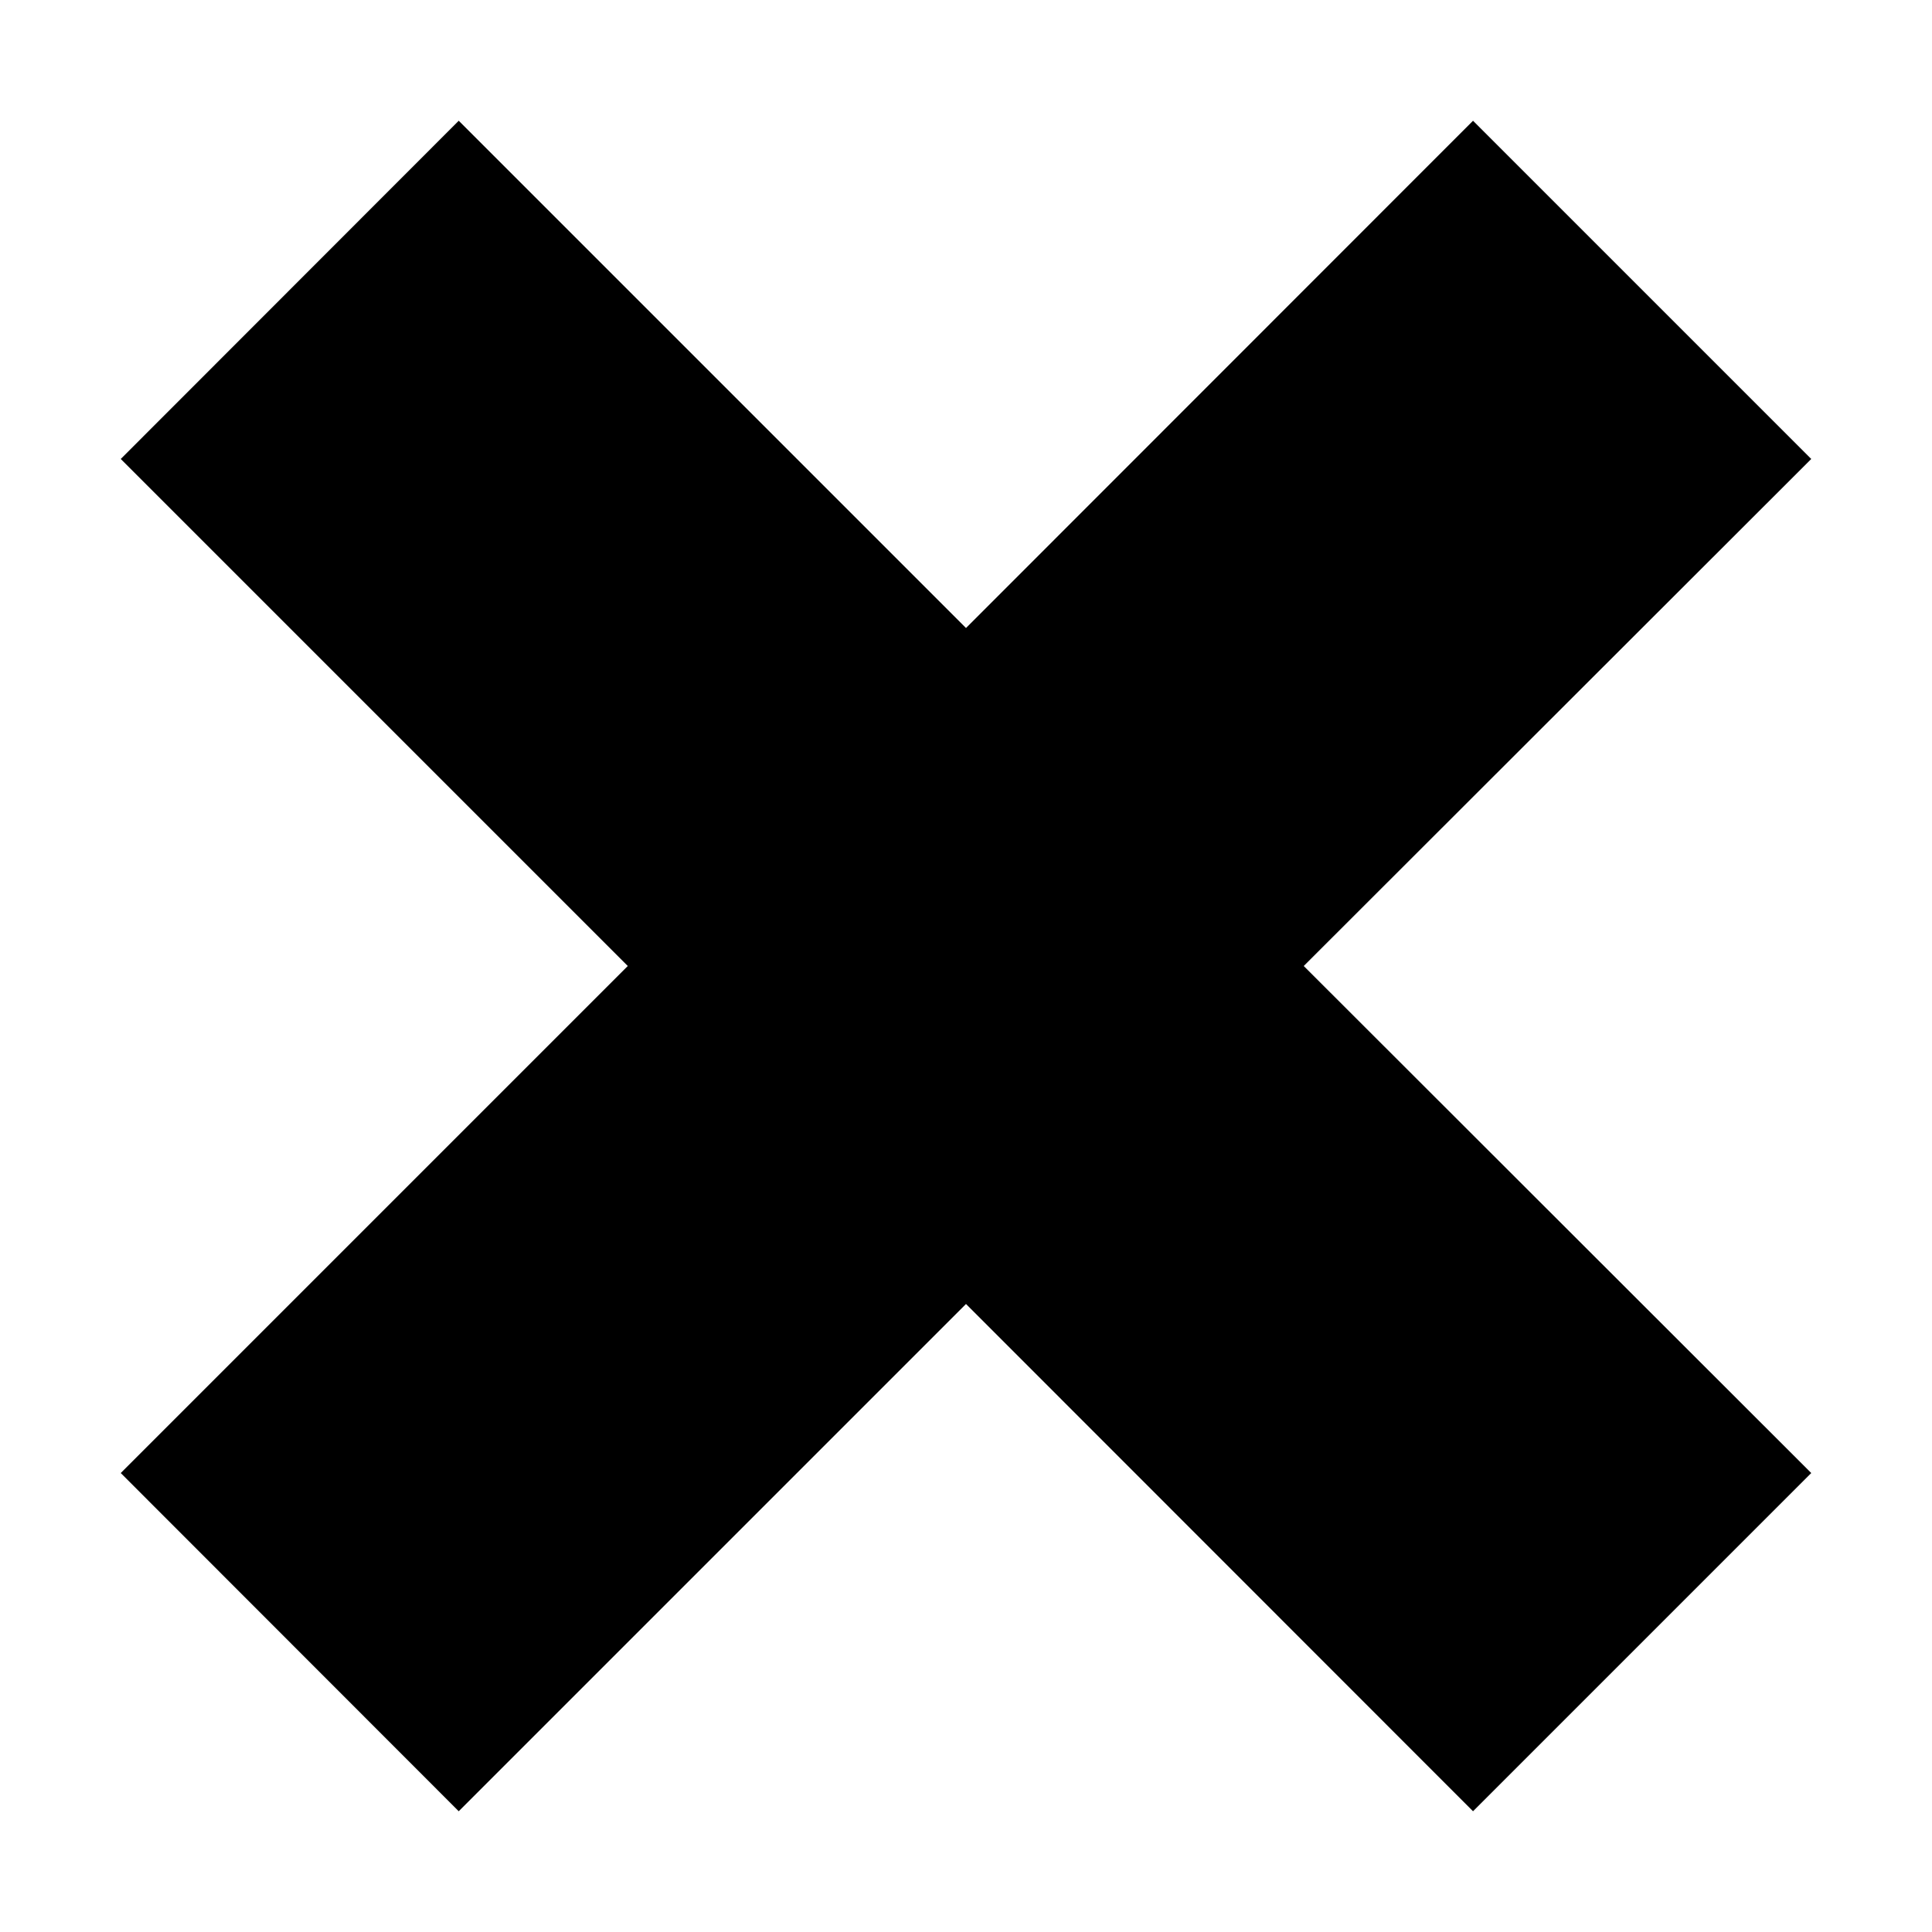
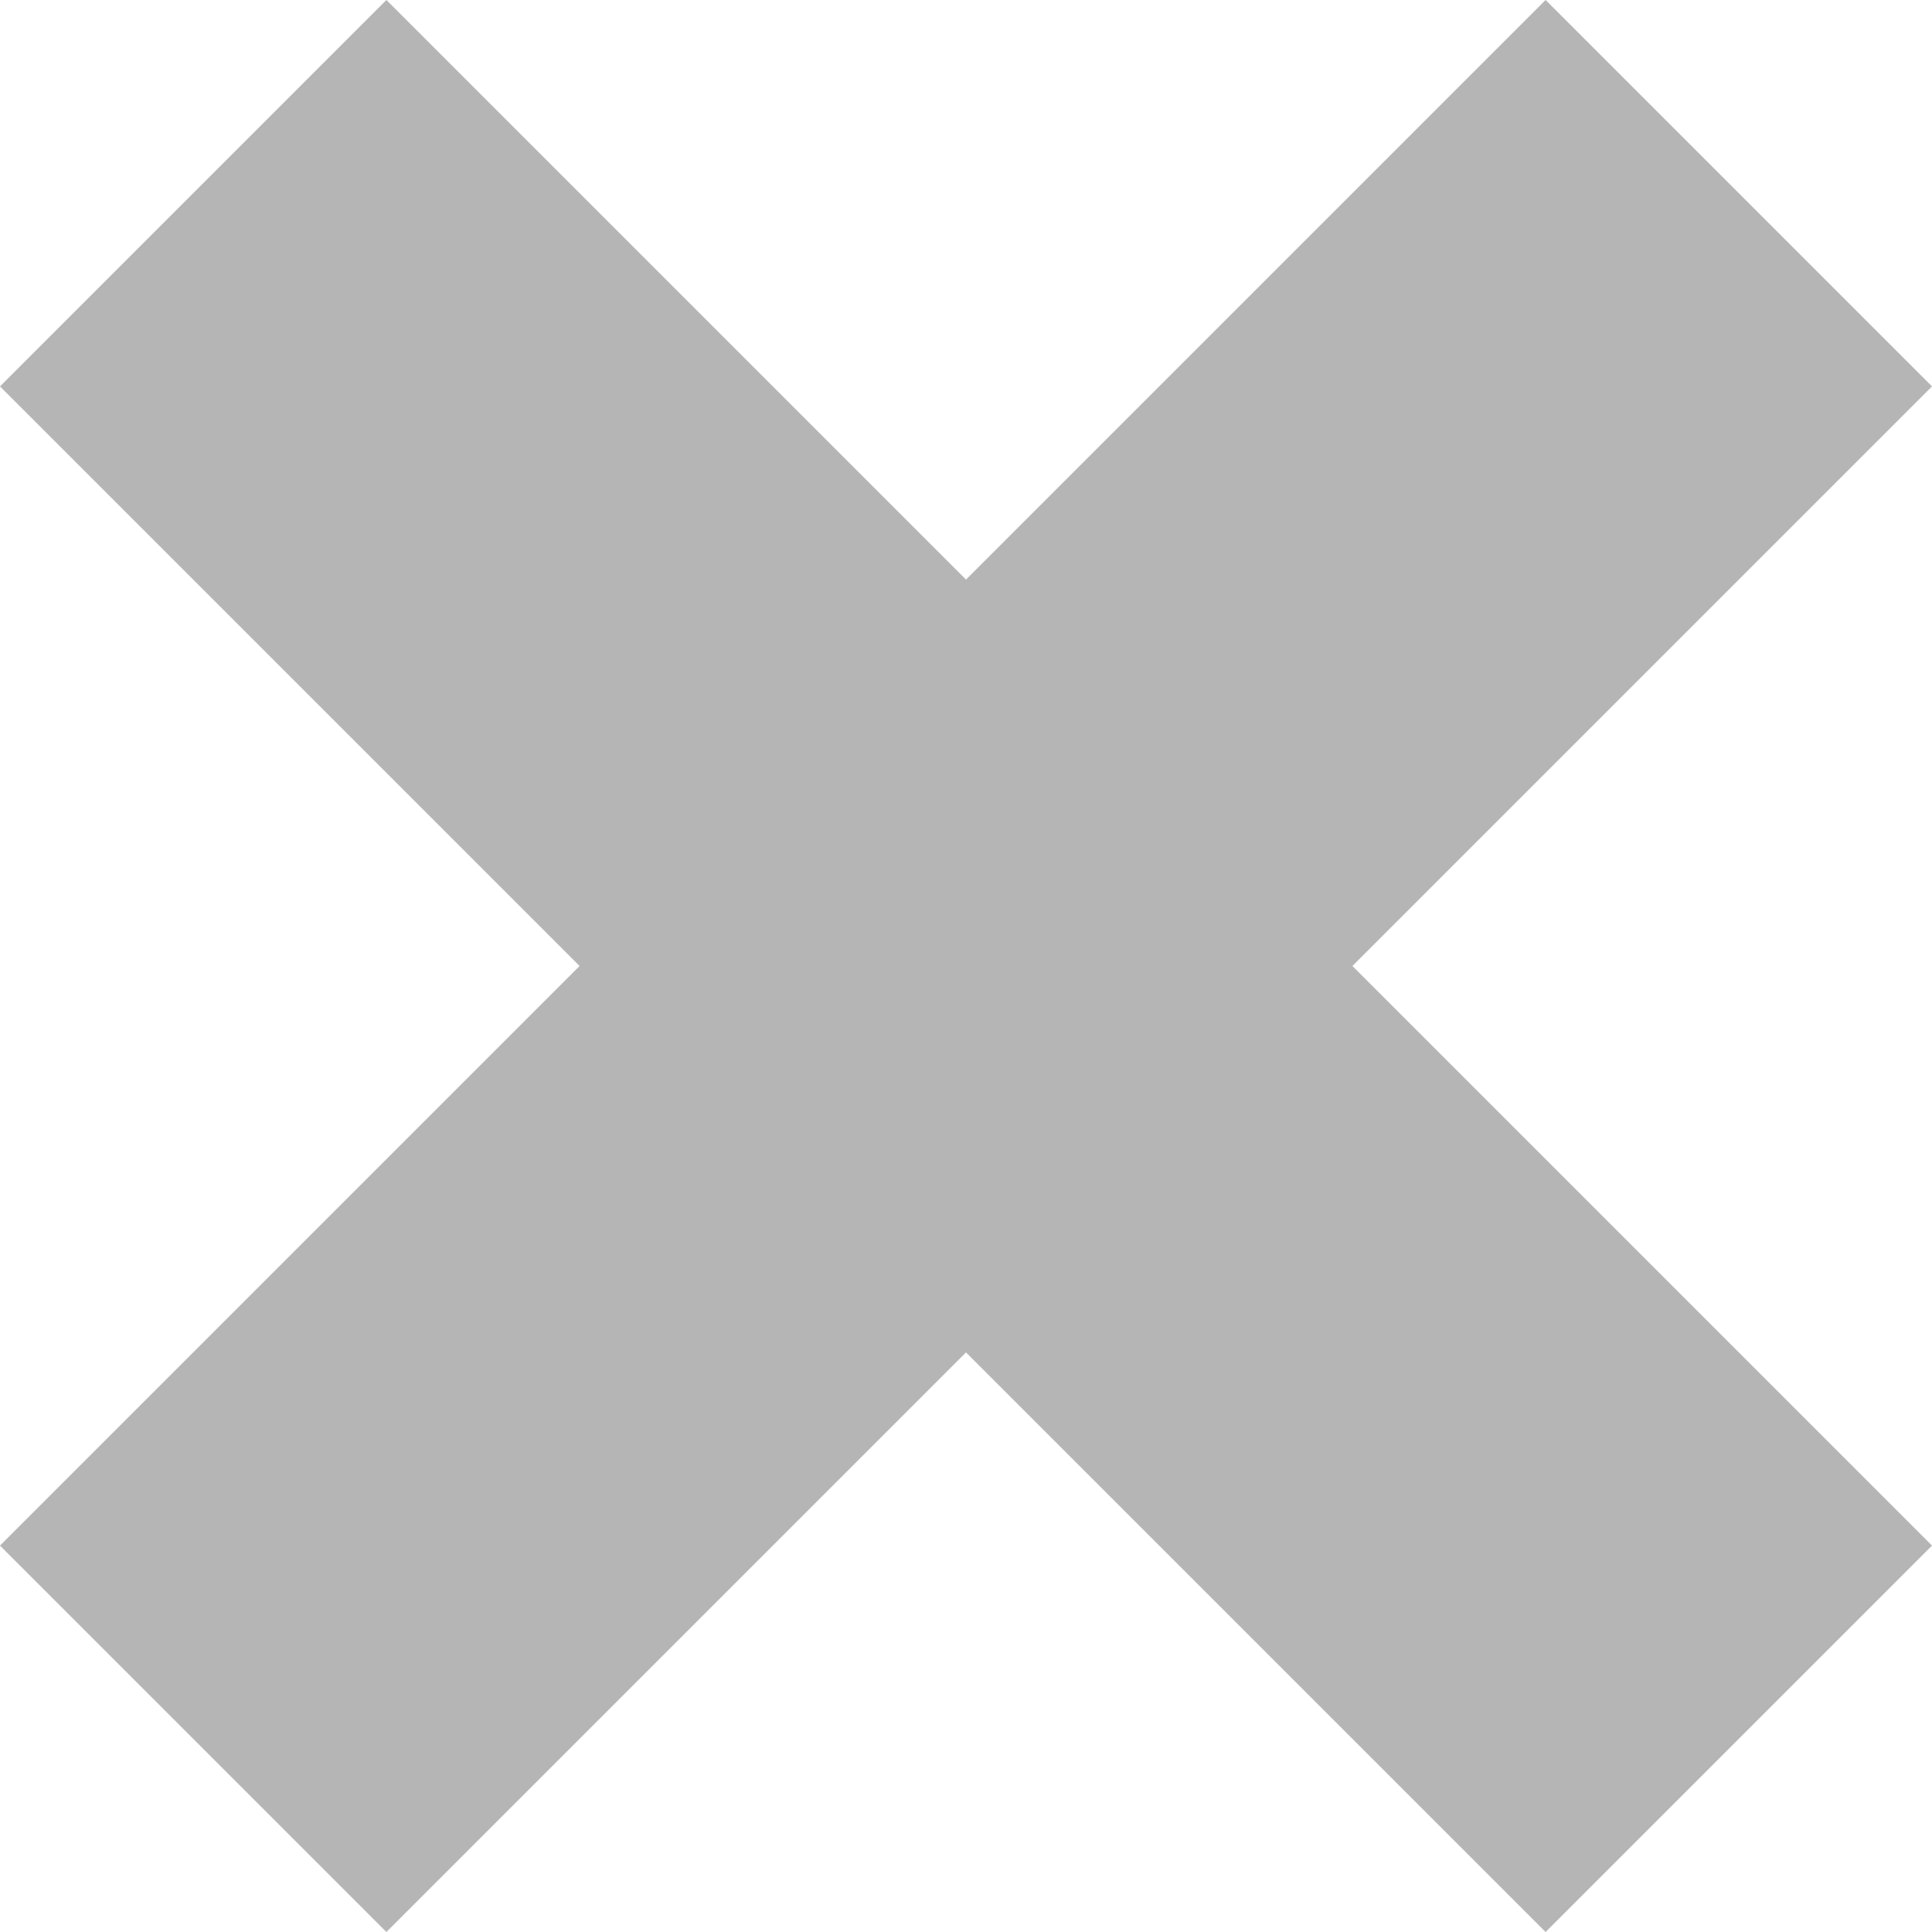
- <svg xmlns="http://www.w3.org/2000/svg" version="1.1" width="32" height="32" viewBox="0 0 32 32">
-   <path d="M30 24.398l-8.406-8.398 8.406-8.398-5.602-5.602-8.398 8.402-8.402-8.402-5.598 5.602 8.398 8.398-8.398 8.398 5.598 5.602 8.402-8.402 8.398 8.402z" />
+ <svg xmlns="http://www.w3.org/2000/svg" version="1.1" id="Layer_1" x="0px" y="0px" viewBox="-461 267 28 28" style="enable-background:new -461 267 28 28;" xml:space="preserve">
+   <style type="text/css">
+ 	.st0{fill:#B5B5B5;}
+ </style>
+   <path class="st0" d="M-433,289.4l-8.4-8.4l8.4-8.4l-5.6-5.6l-8.4,8.4l-8.4-8.4l-5.6,5.6l8.4,8.4l-8.4,8.4l5.6,5.6l8.4-8.4l8.4,8.4  L-433,289.4z" />
</svg>
